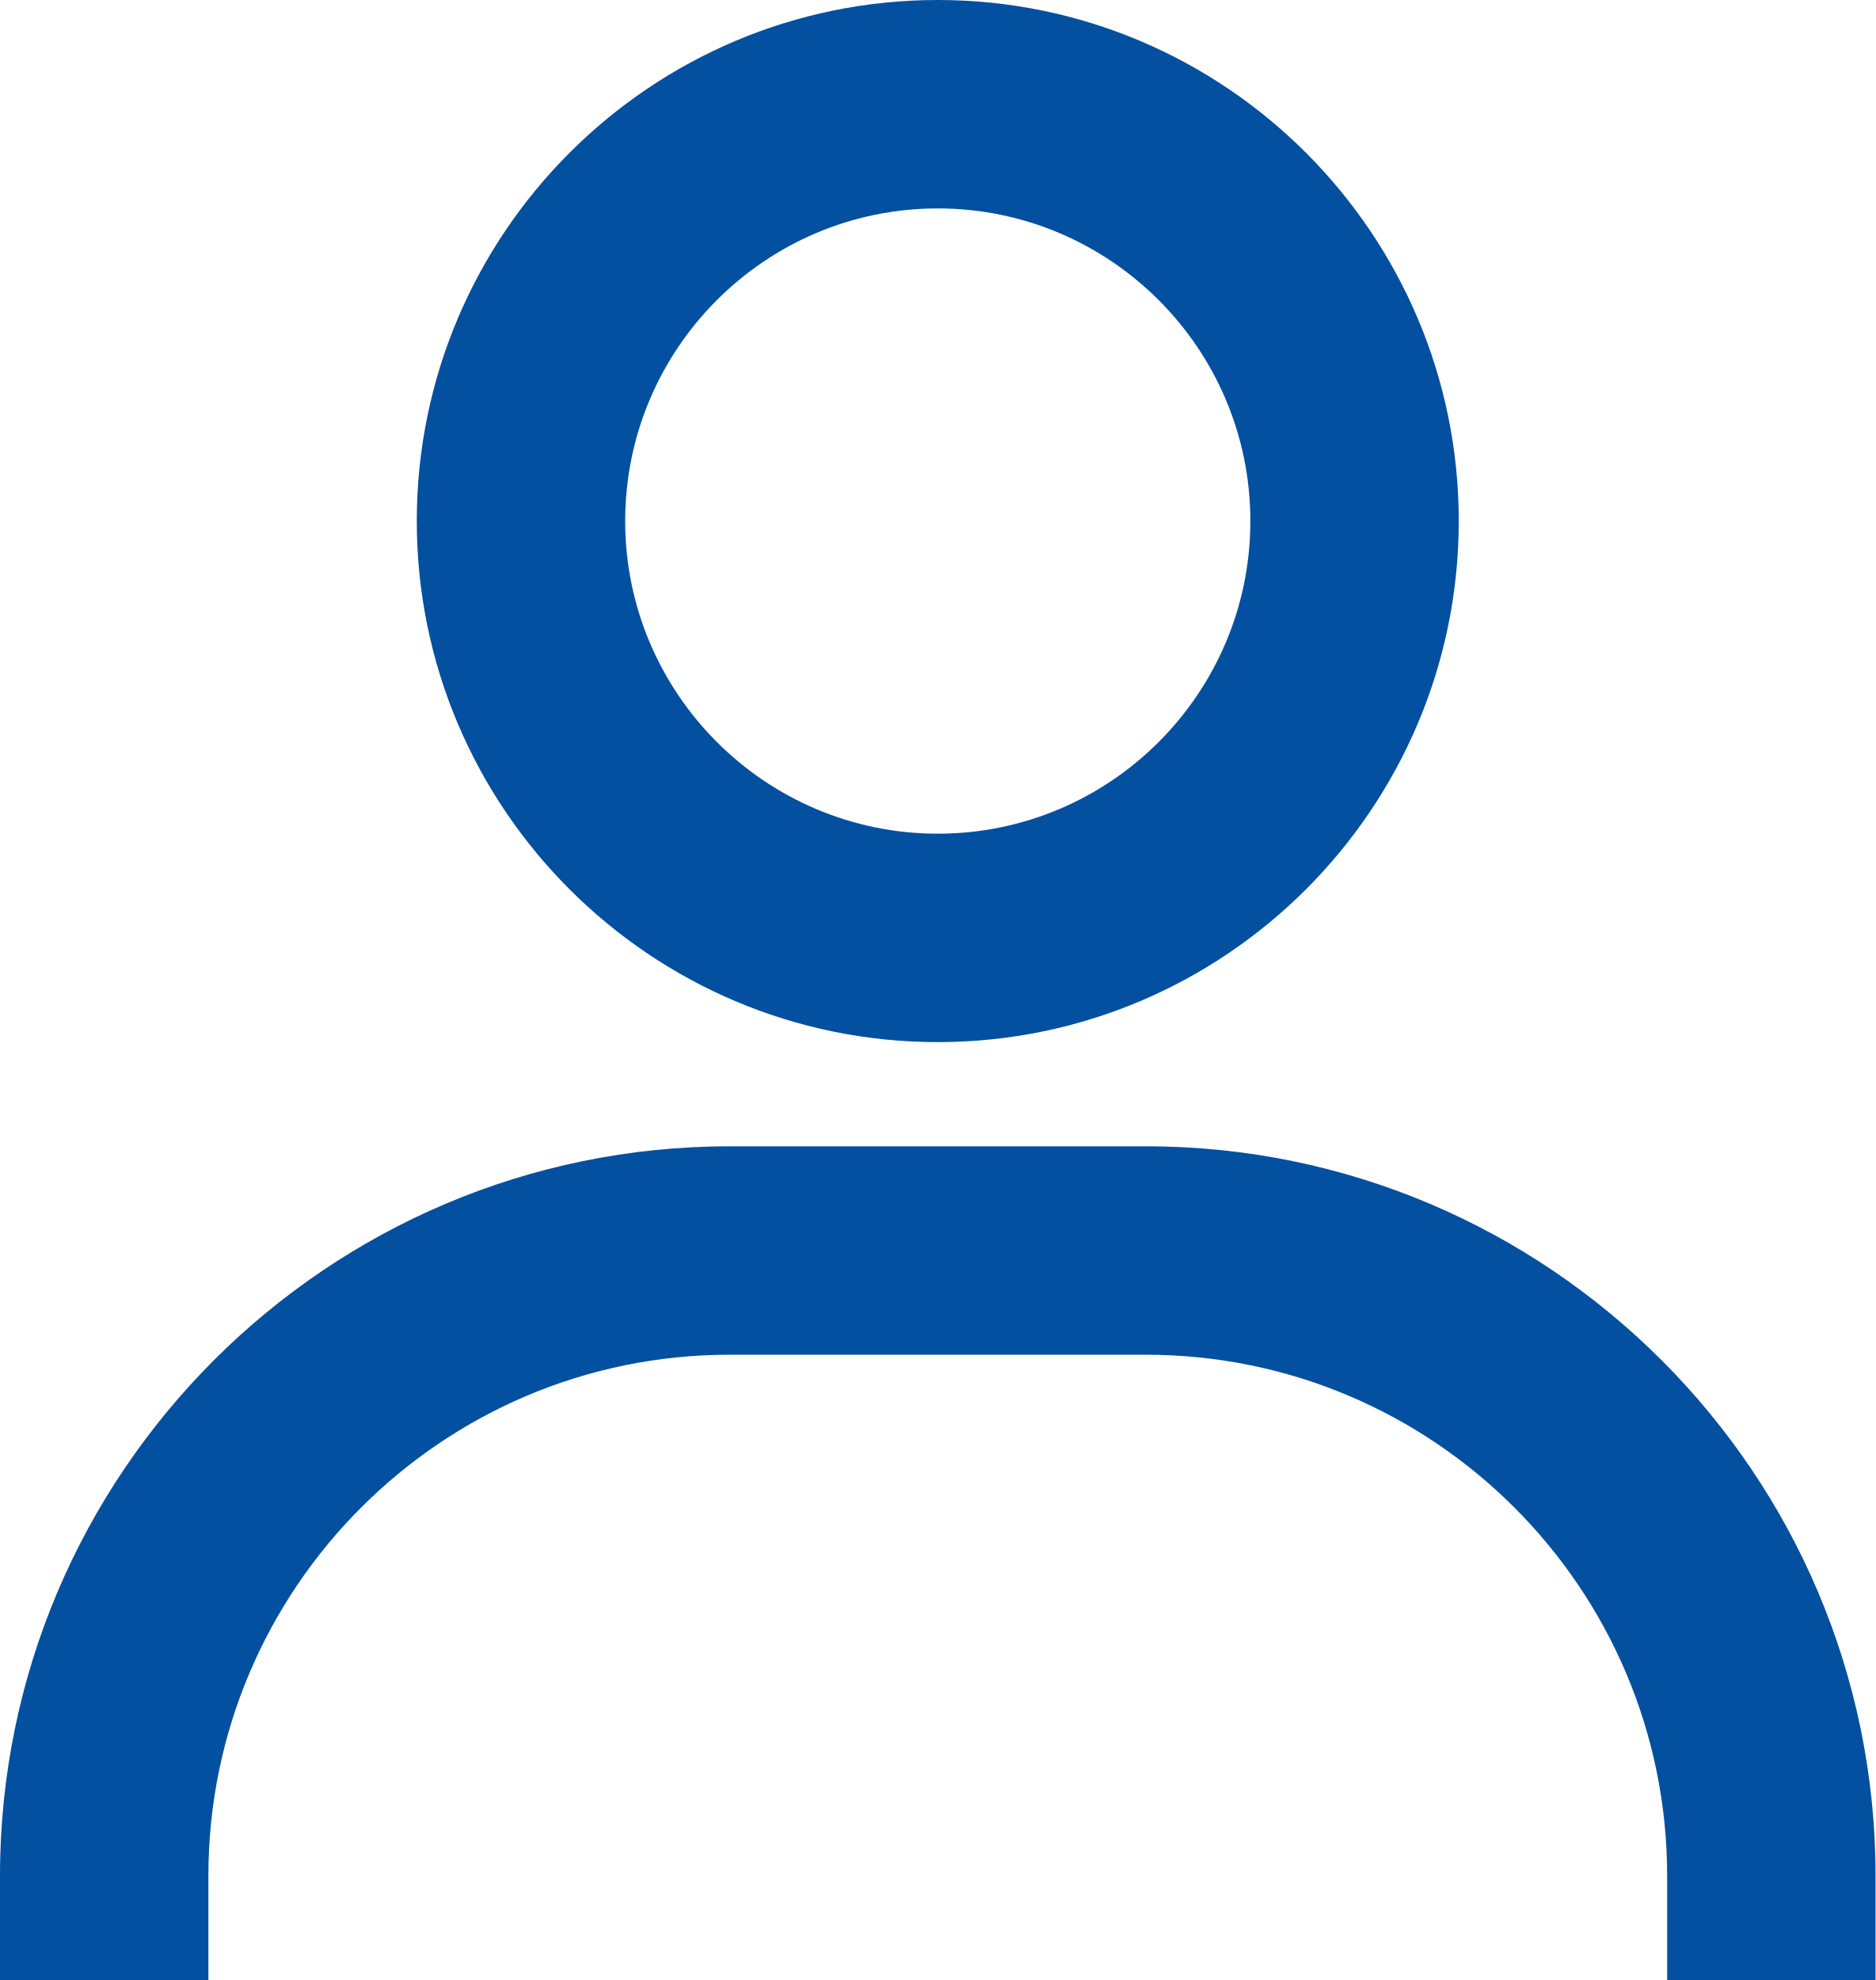
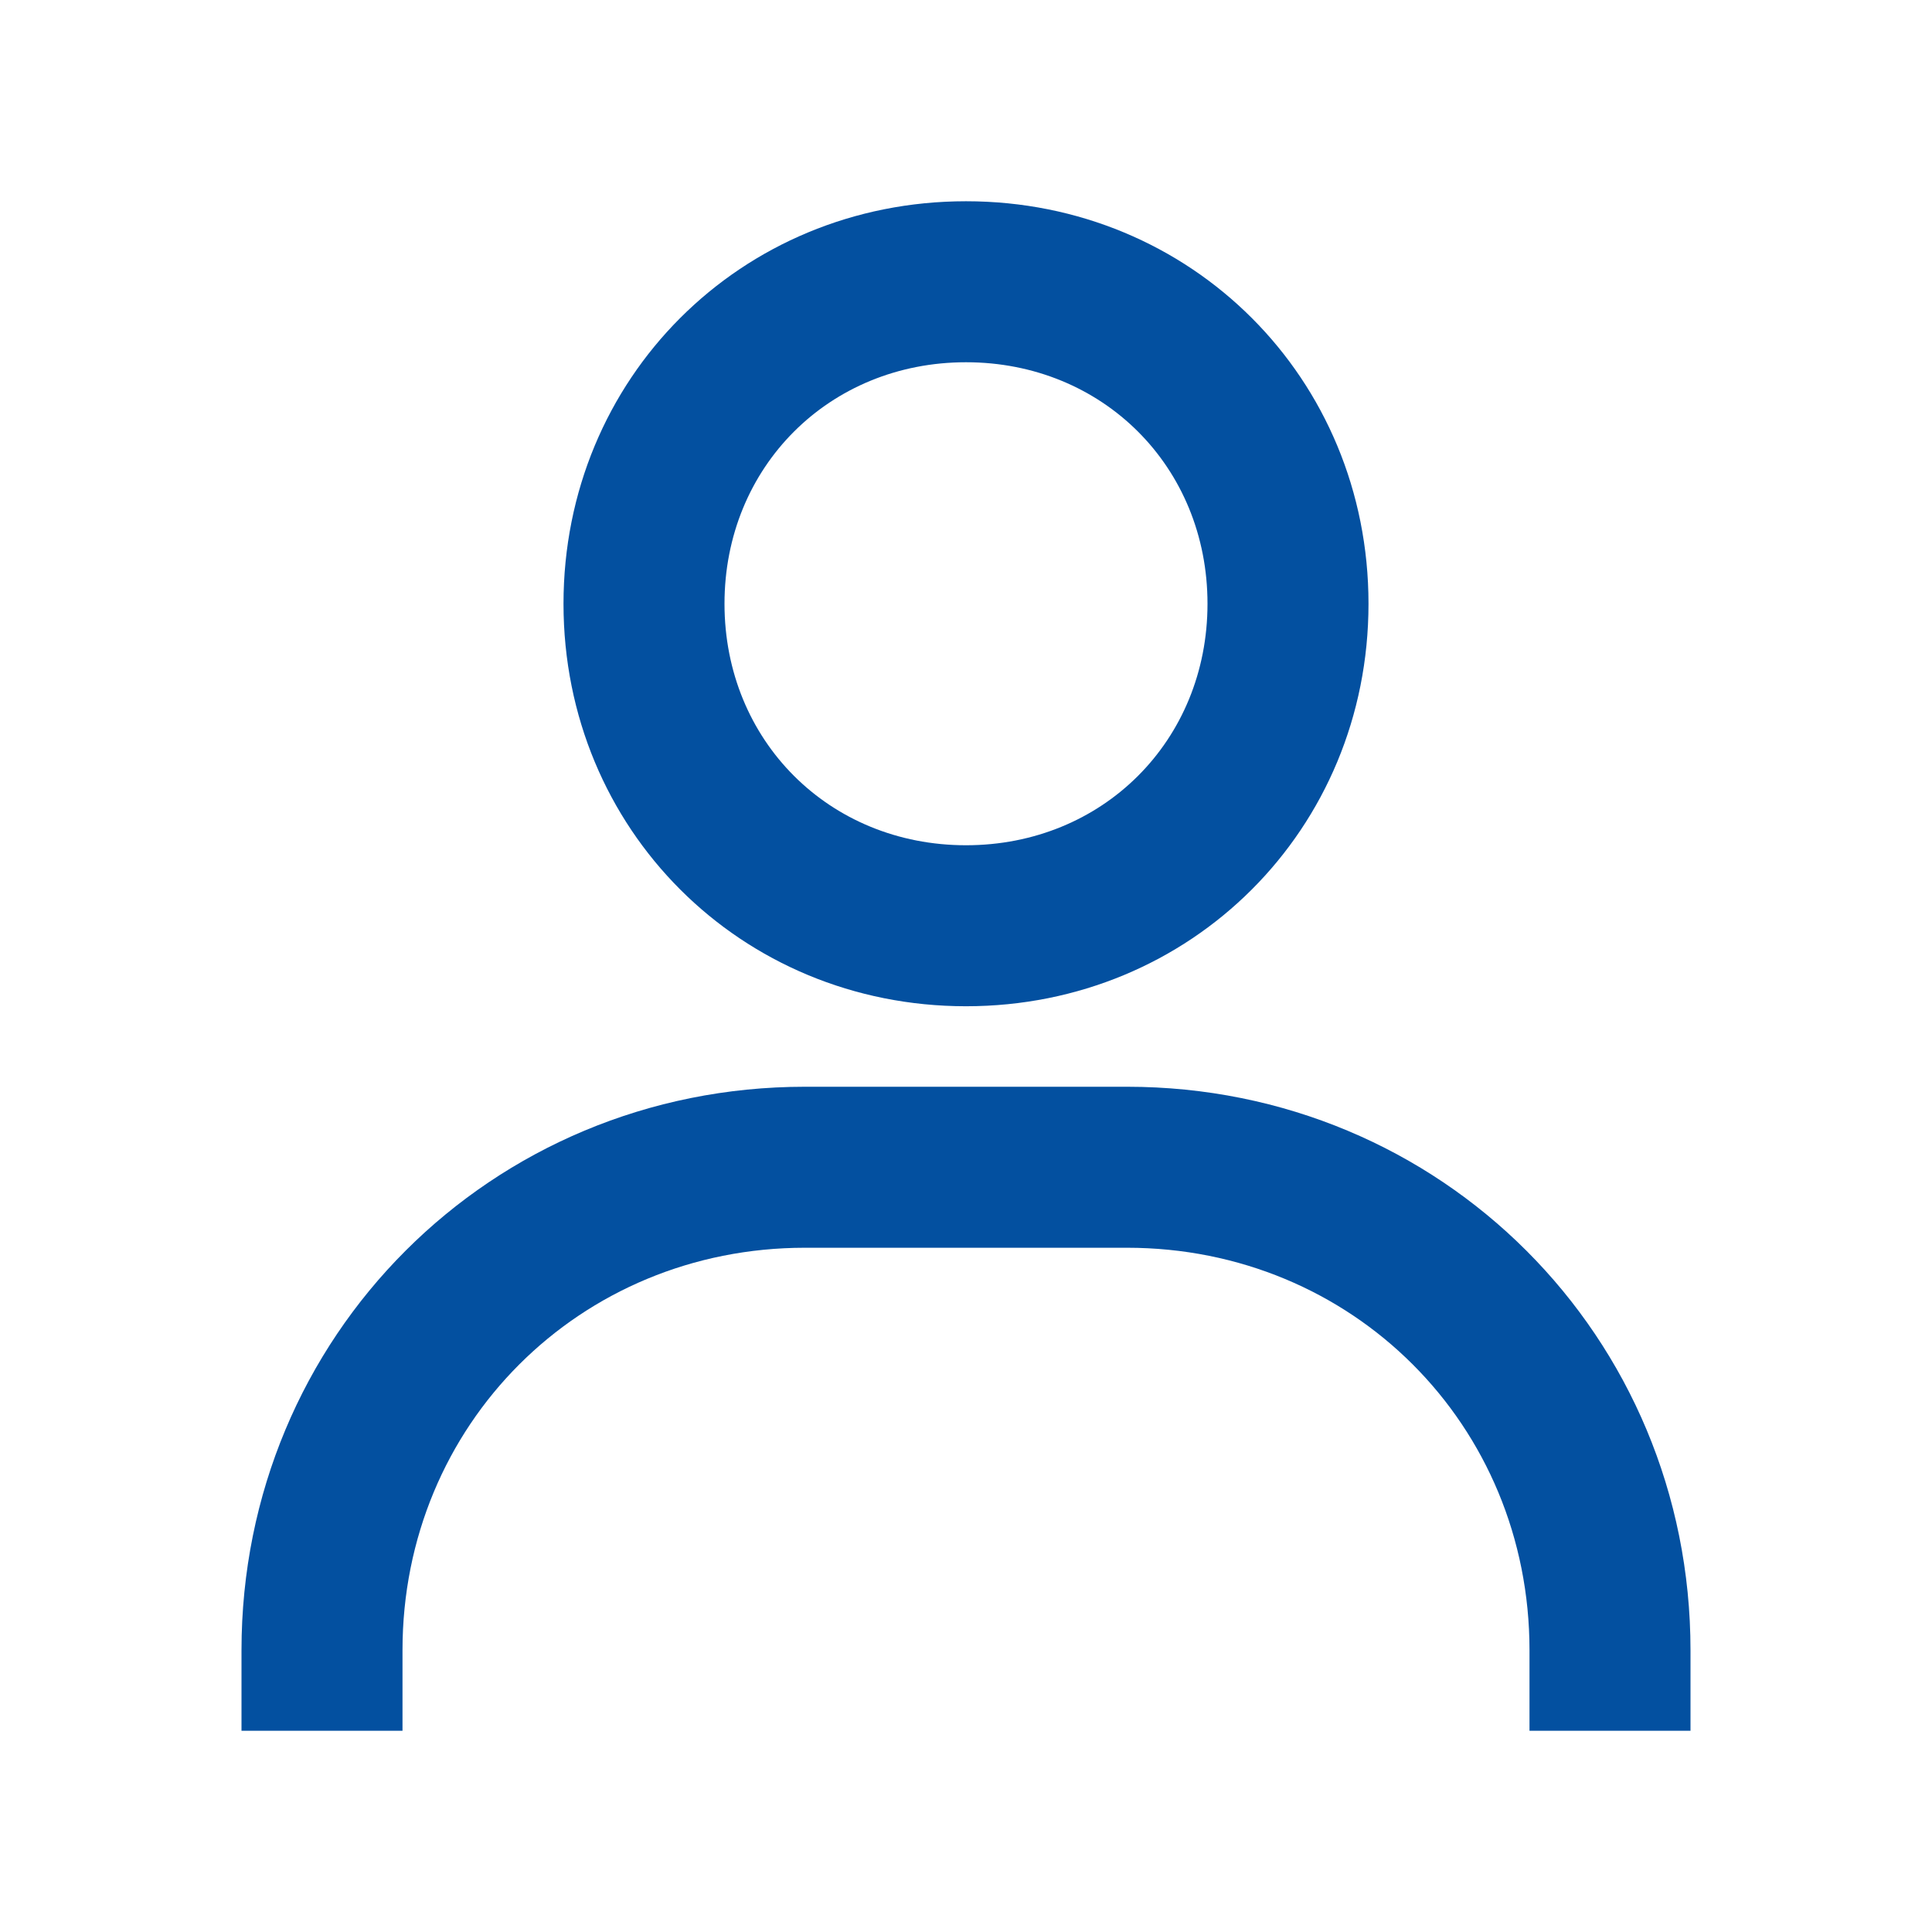
- <svg xmlns="http://www.w3.org/2000/svg" width="18px" height="19px" viewBox="0 0 18 19" version="1.1">
-   <g id="Symbols" stroke="none" stroke-width="1" fill="none" fill-rule="evenodd">
-     <g id="header" transform="translate(-318, -22)" fill="#0350A0">
-       <g id="{row}" transform="translate(12, 0)">
-         <g id="icon-login" transform="translate(303, 20)">
-           <path d="M12,2 C9.243,2 7,4.243 7,7 C7,9.757 9.243,12 12,12 C14.757,12 17,9.757 17,7 C17,4.243 14.757,2 12,2 Z M12,10 C10.346,10 9,8.654 9,7 C9,5.346 10.346,4 12,4 C13.654,4 15,5.346 15,7 C15,8.654 13.654,10 12,10 Z M21,21 L21,20 C21,16.141 17.859,13 14,13 L10,13 C6.14,13 3,16.141 3,20 L3,21 L5,21 L5,20 C5,17.243 7.243,15 10,15 L14,15 C16.757,15 19,17.243 19,20 L19,21 L21,21 Z" id="Combined-Shape" />
-         </g>
-       </g>
-     </g>
-   </g>
+ <svg xmlns="http://www.w3.org/2000/svg" version="1.1" id="Слой_1" x="0px" y="0px" viewBox="0 0 24 24" style="enable-background:new 0 0 24 24;" xml:space="preserve">
+   <style type="text/css">
+ 	.st0{fill-rule:evenodd;clip-rule:evenodd;fill:#0350A0;}
+ </style>
+   <path id="Combined-Shape" class="st0" d="M12,2.5c-2.8,0-5,2.2-5,5s2.2,5,5,5s5-2.2,5-5S14.8,2.5,12,2.5z M12,10.5c-1.7,0-3-1.3-3-3  s1.3-3,3-3s3,1.3,3,3S13.7,10.5,12,10.5z M21,21.5v-1c0-3.9-3.1-7-7-7h-4c-3.9,0-7,3.1-7,7v1h2v-1c0-2.8,2.2-5,5-5h4  c2.8,0,5,2.2,5,5v1H21z" />
</svg>
